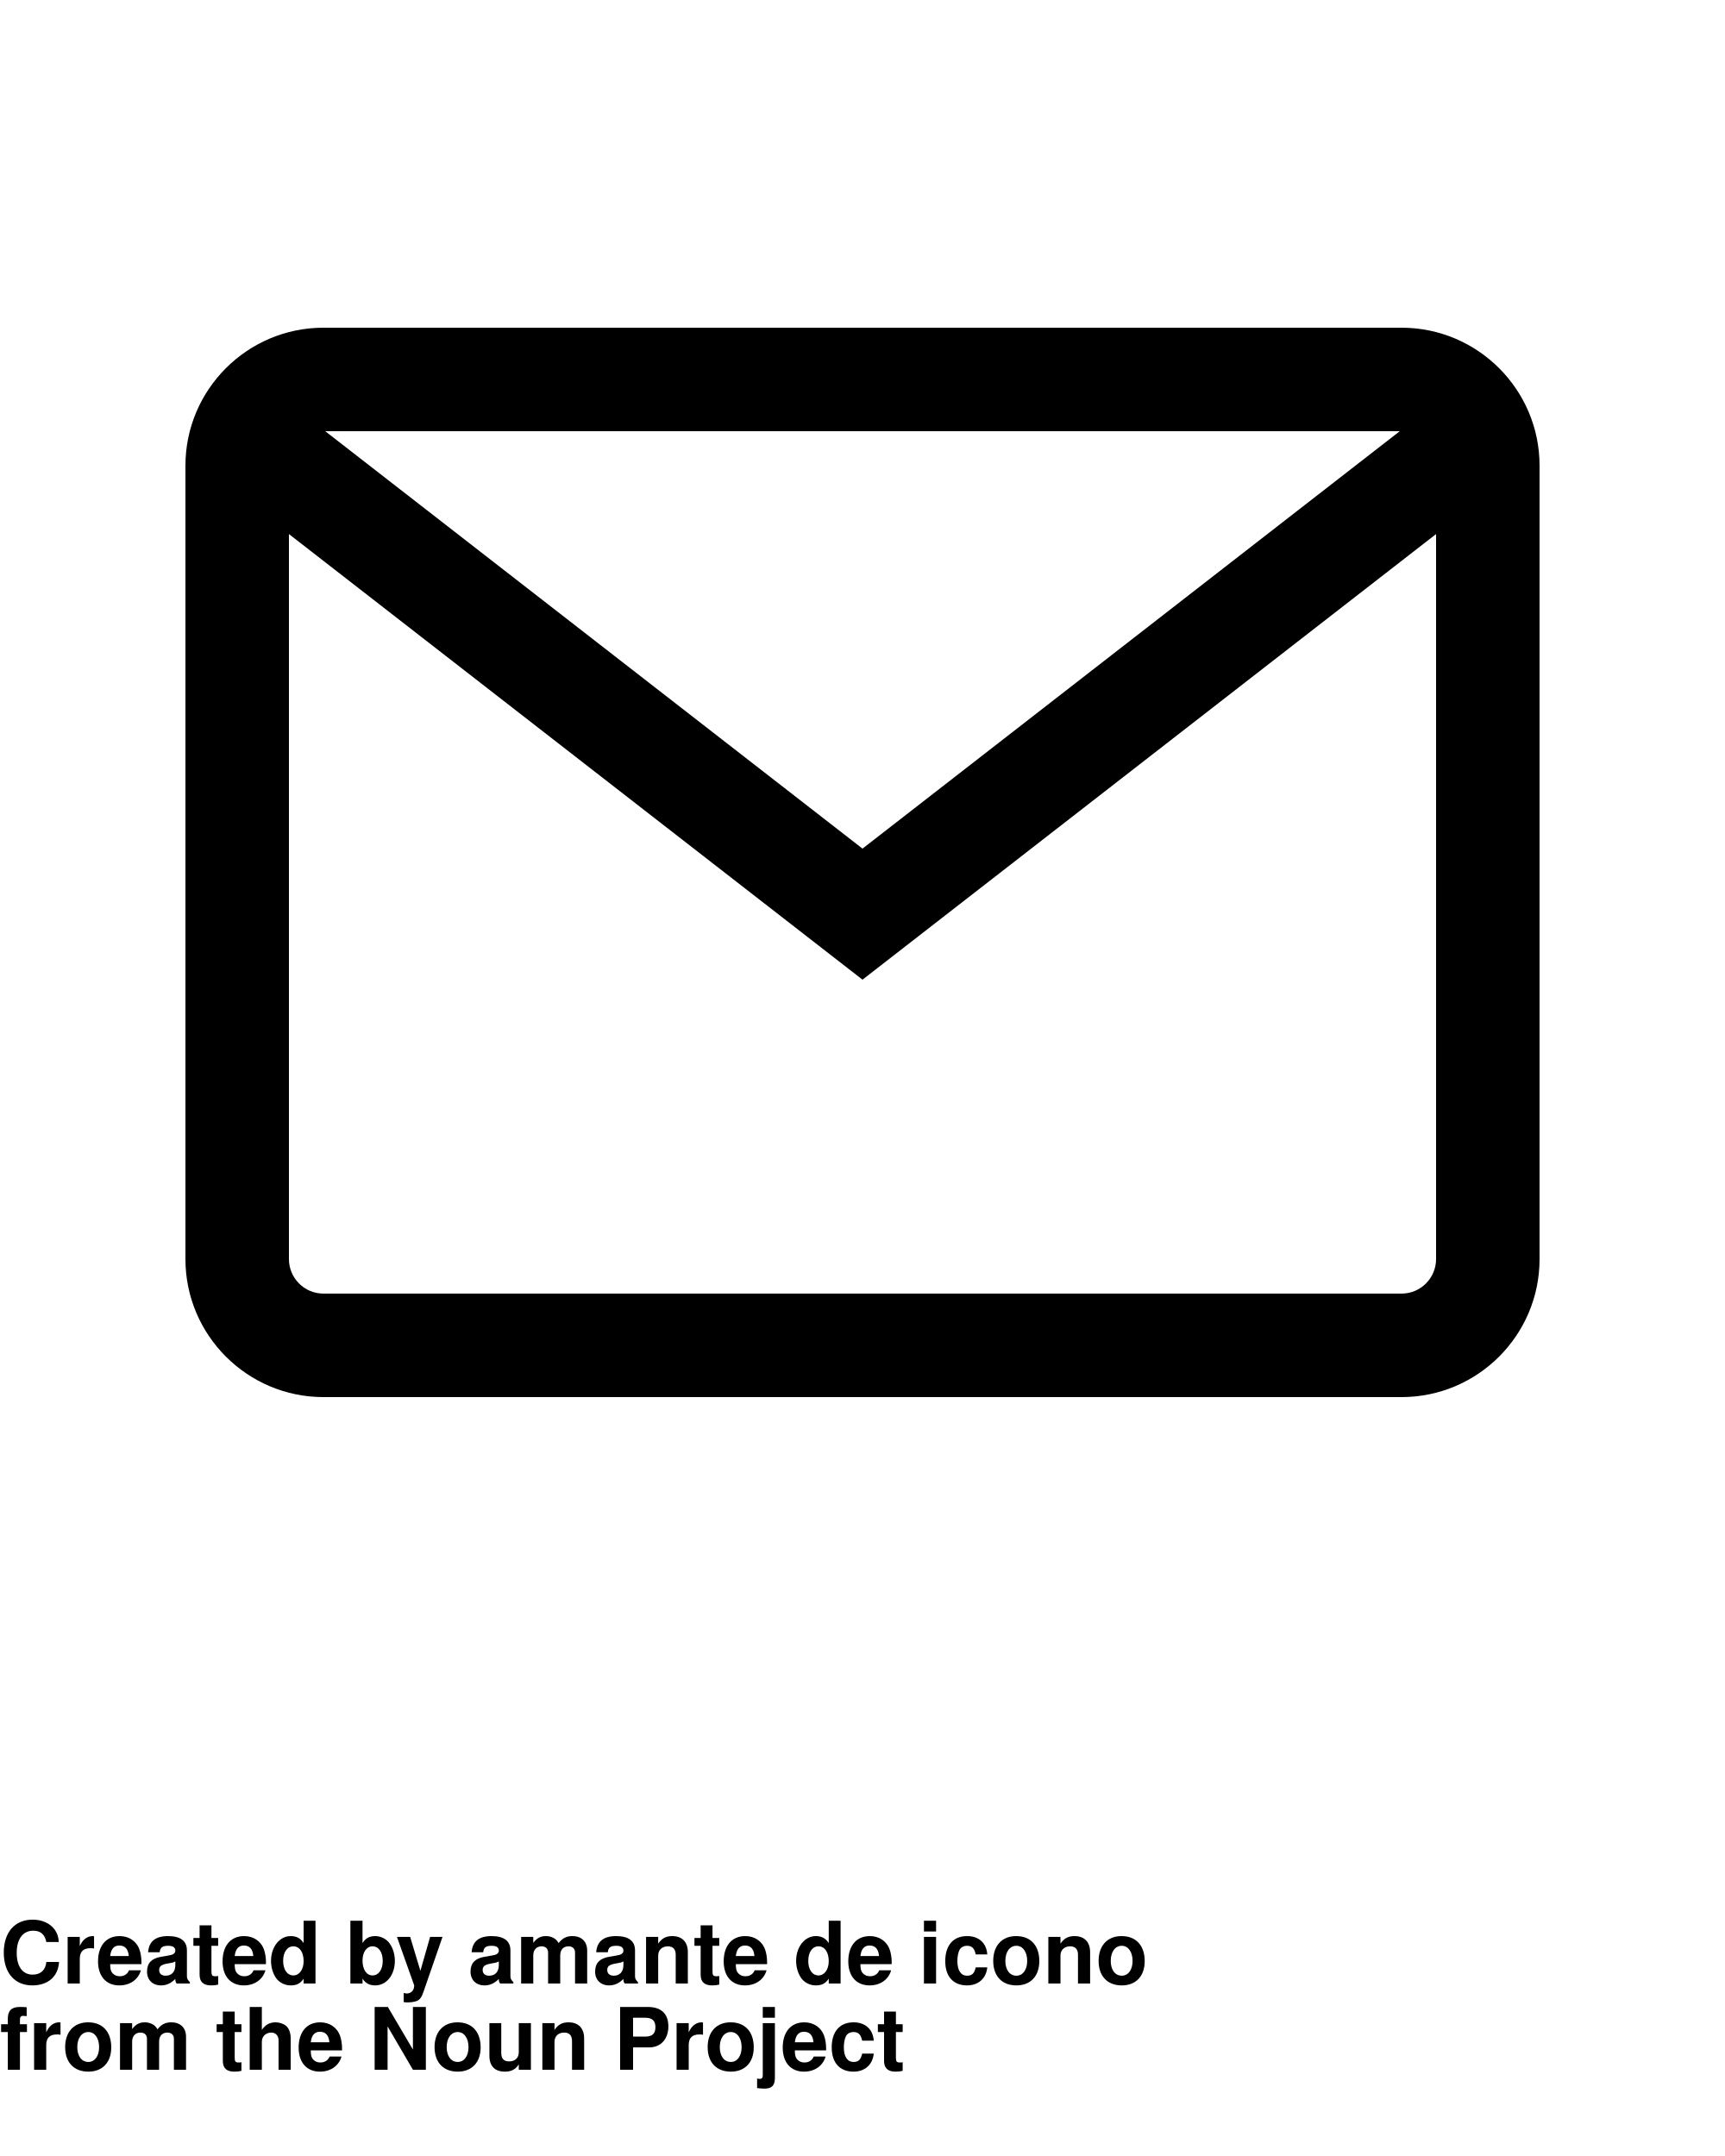
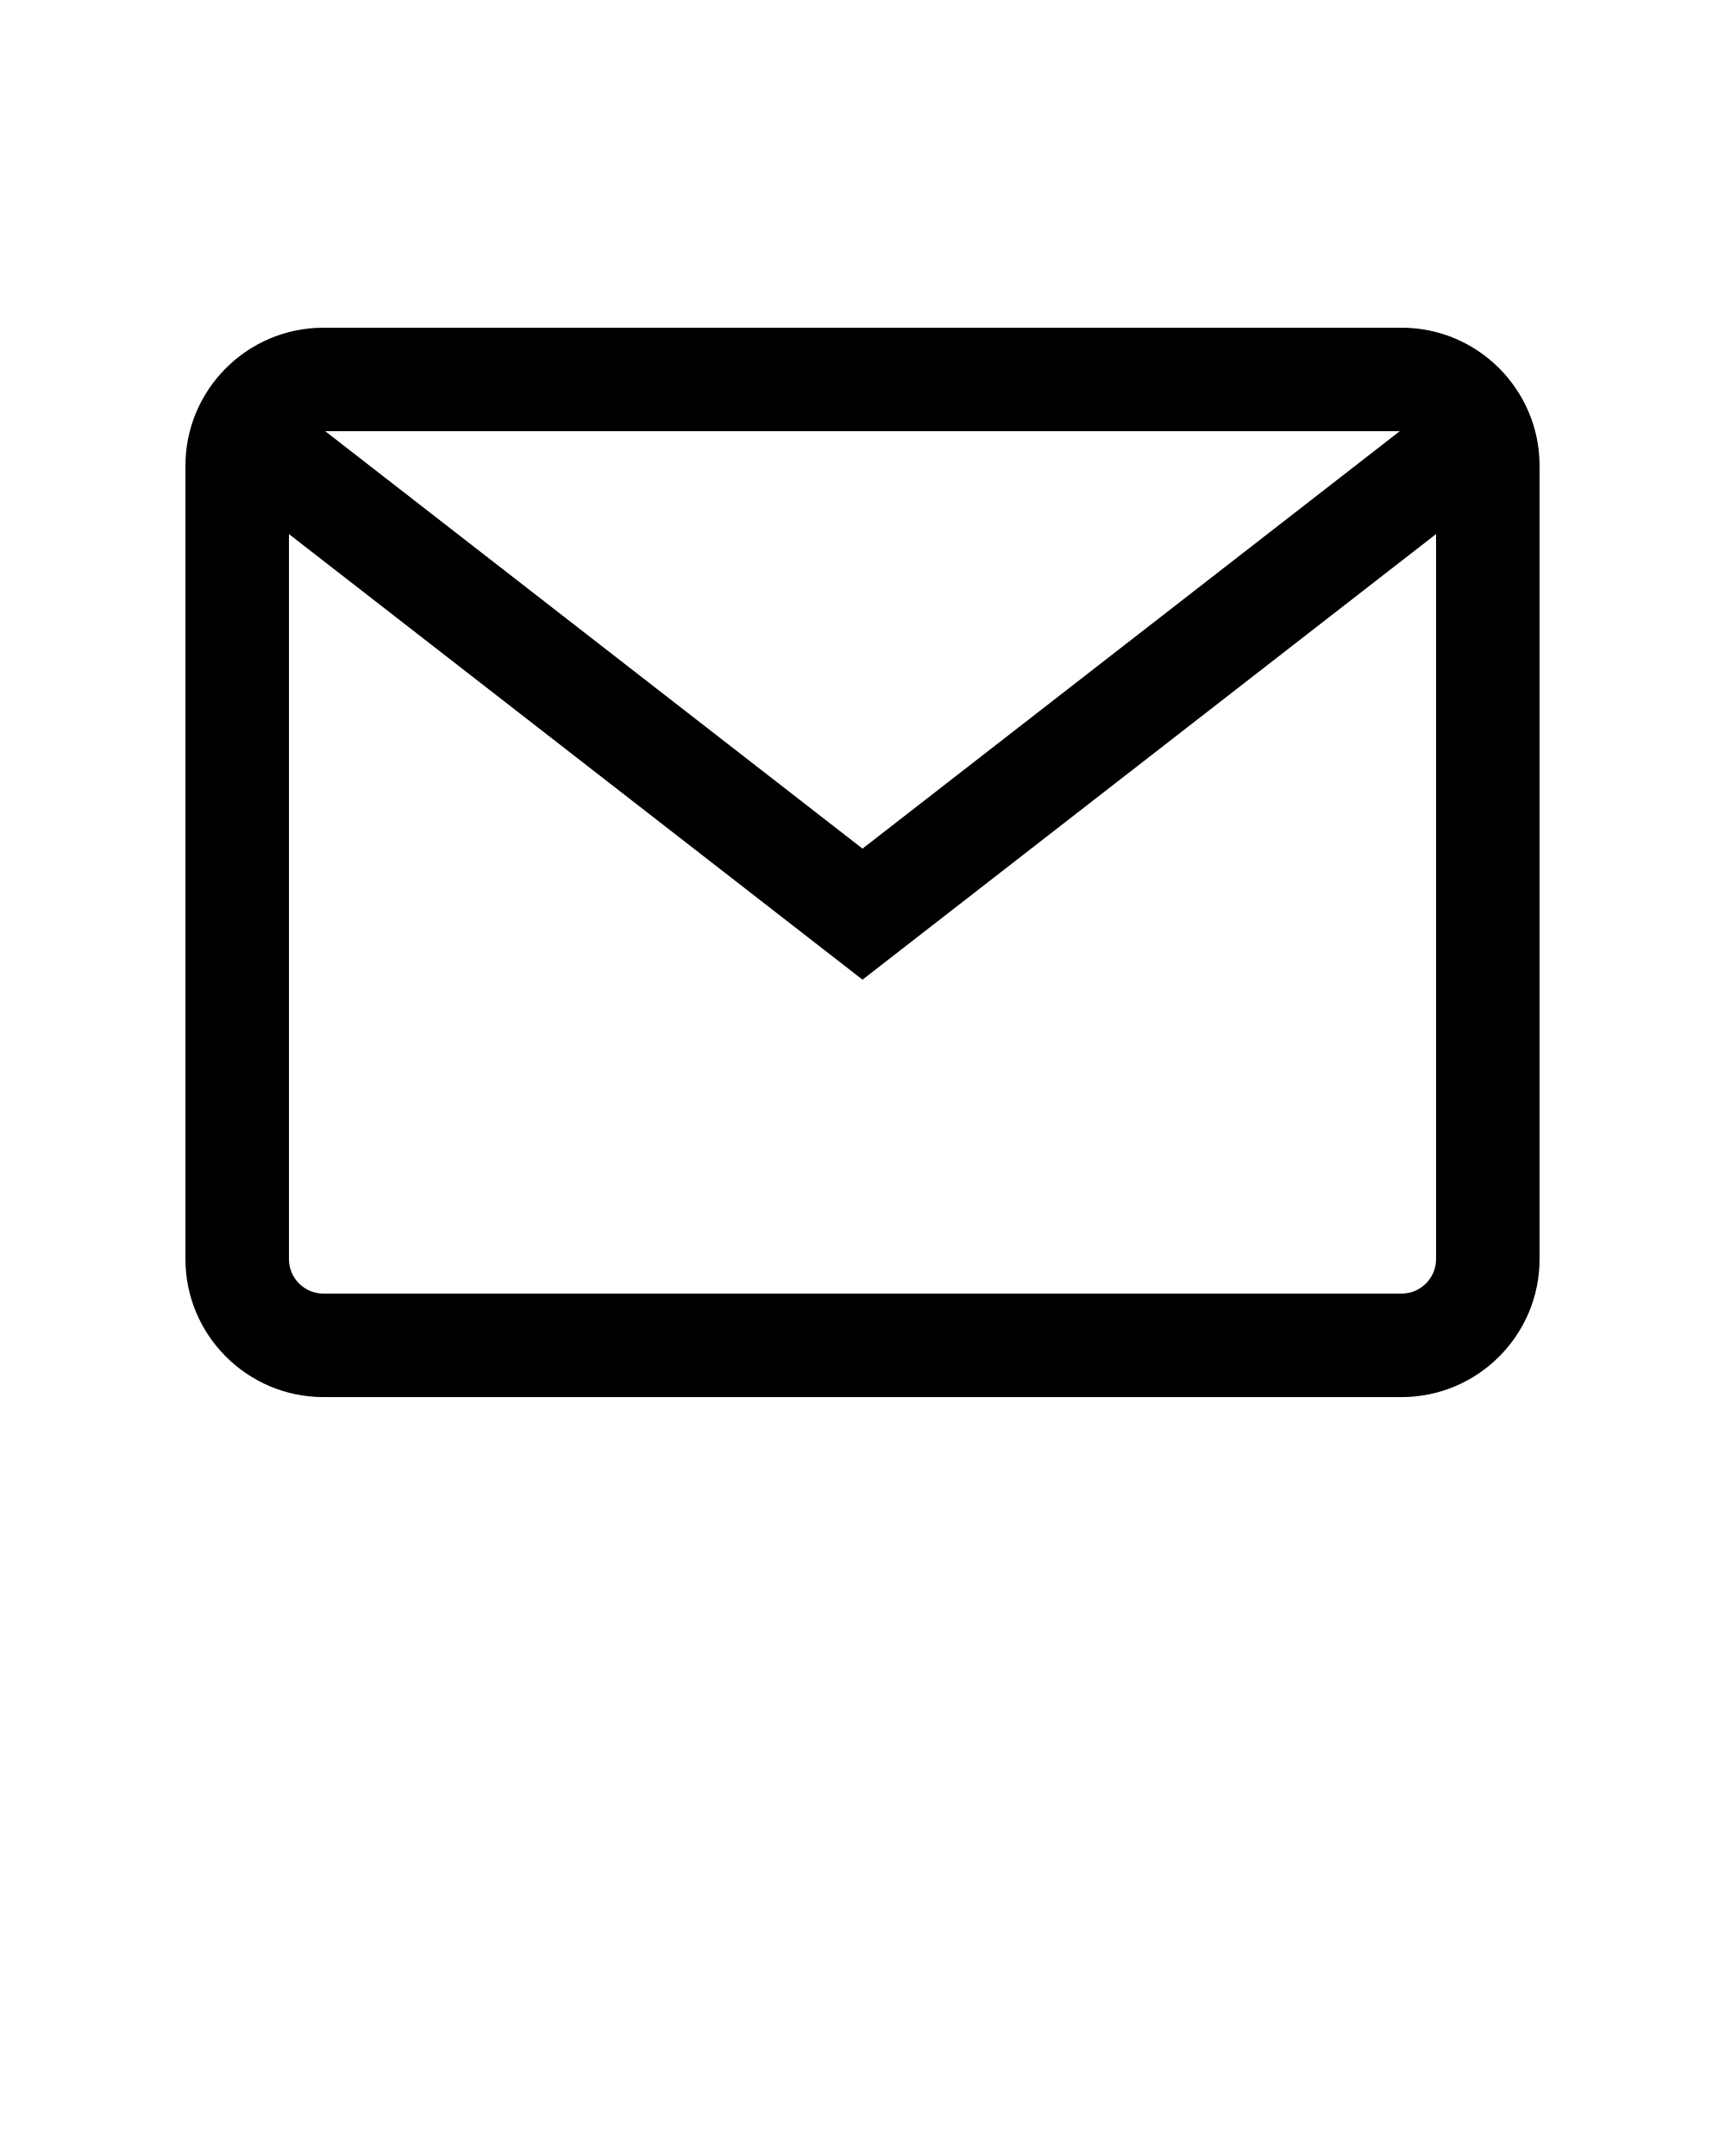
<svg xmlns="http://www.w3.org/2000/svg" version="1.1" x="0px" y="0px" viewBox="0 0 100 125" enable-background="new 0 0 100 100" xml:space="preserve">
  <path d="M81.25,19h-62.5c-4.411,0-8,3.589-8,8v46c0,4.411,3.589,8,8,8h62.5c4.411,0,8-3.589,8-8V27C89.25,22.589,85.661,19,81.25,19  z M81.146,25L50,49.201L18.854,25H81.146z M81.25,75h-62.5c-1.103,0-2-0.897-2-2V30.964L50,56.799l33.25-25.835V73  C83.25,74.103,82.353,75,81.25,75z" />
-   <text x="0" y="115" fill="#000000" font-size="5px" font-weight="bold" font-family="'Helvetica Neue', Helvetica, Arial-Unicode, Arial, Sans-serif">Created by amante de icono</text>
-   <text x="0" y="120" fill="#000000" font-size="5px" font-weight="bold" font-family="'Helvetica Neue', Helvetica, Arial-Unicode, Arial, Sans-serif">from the Noun Project</text>
</svg>
